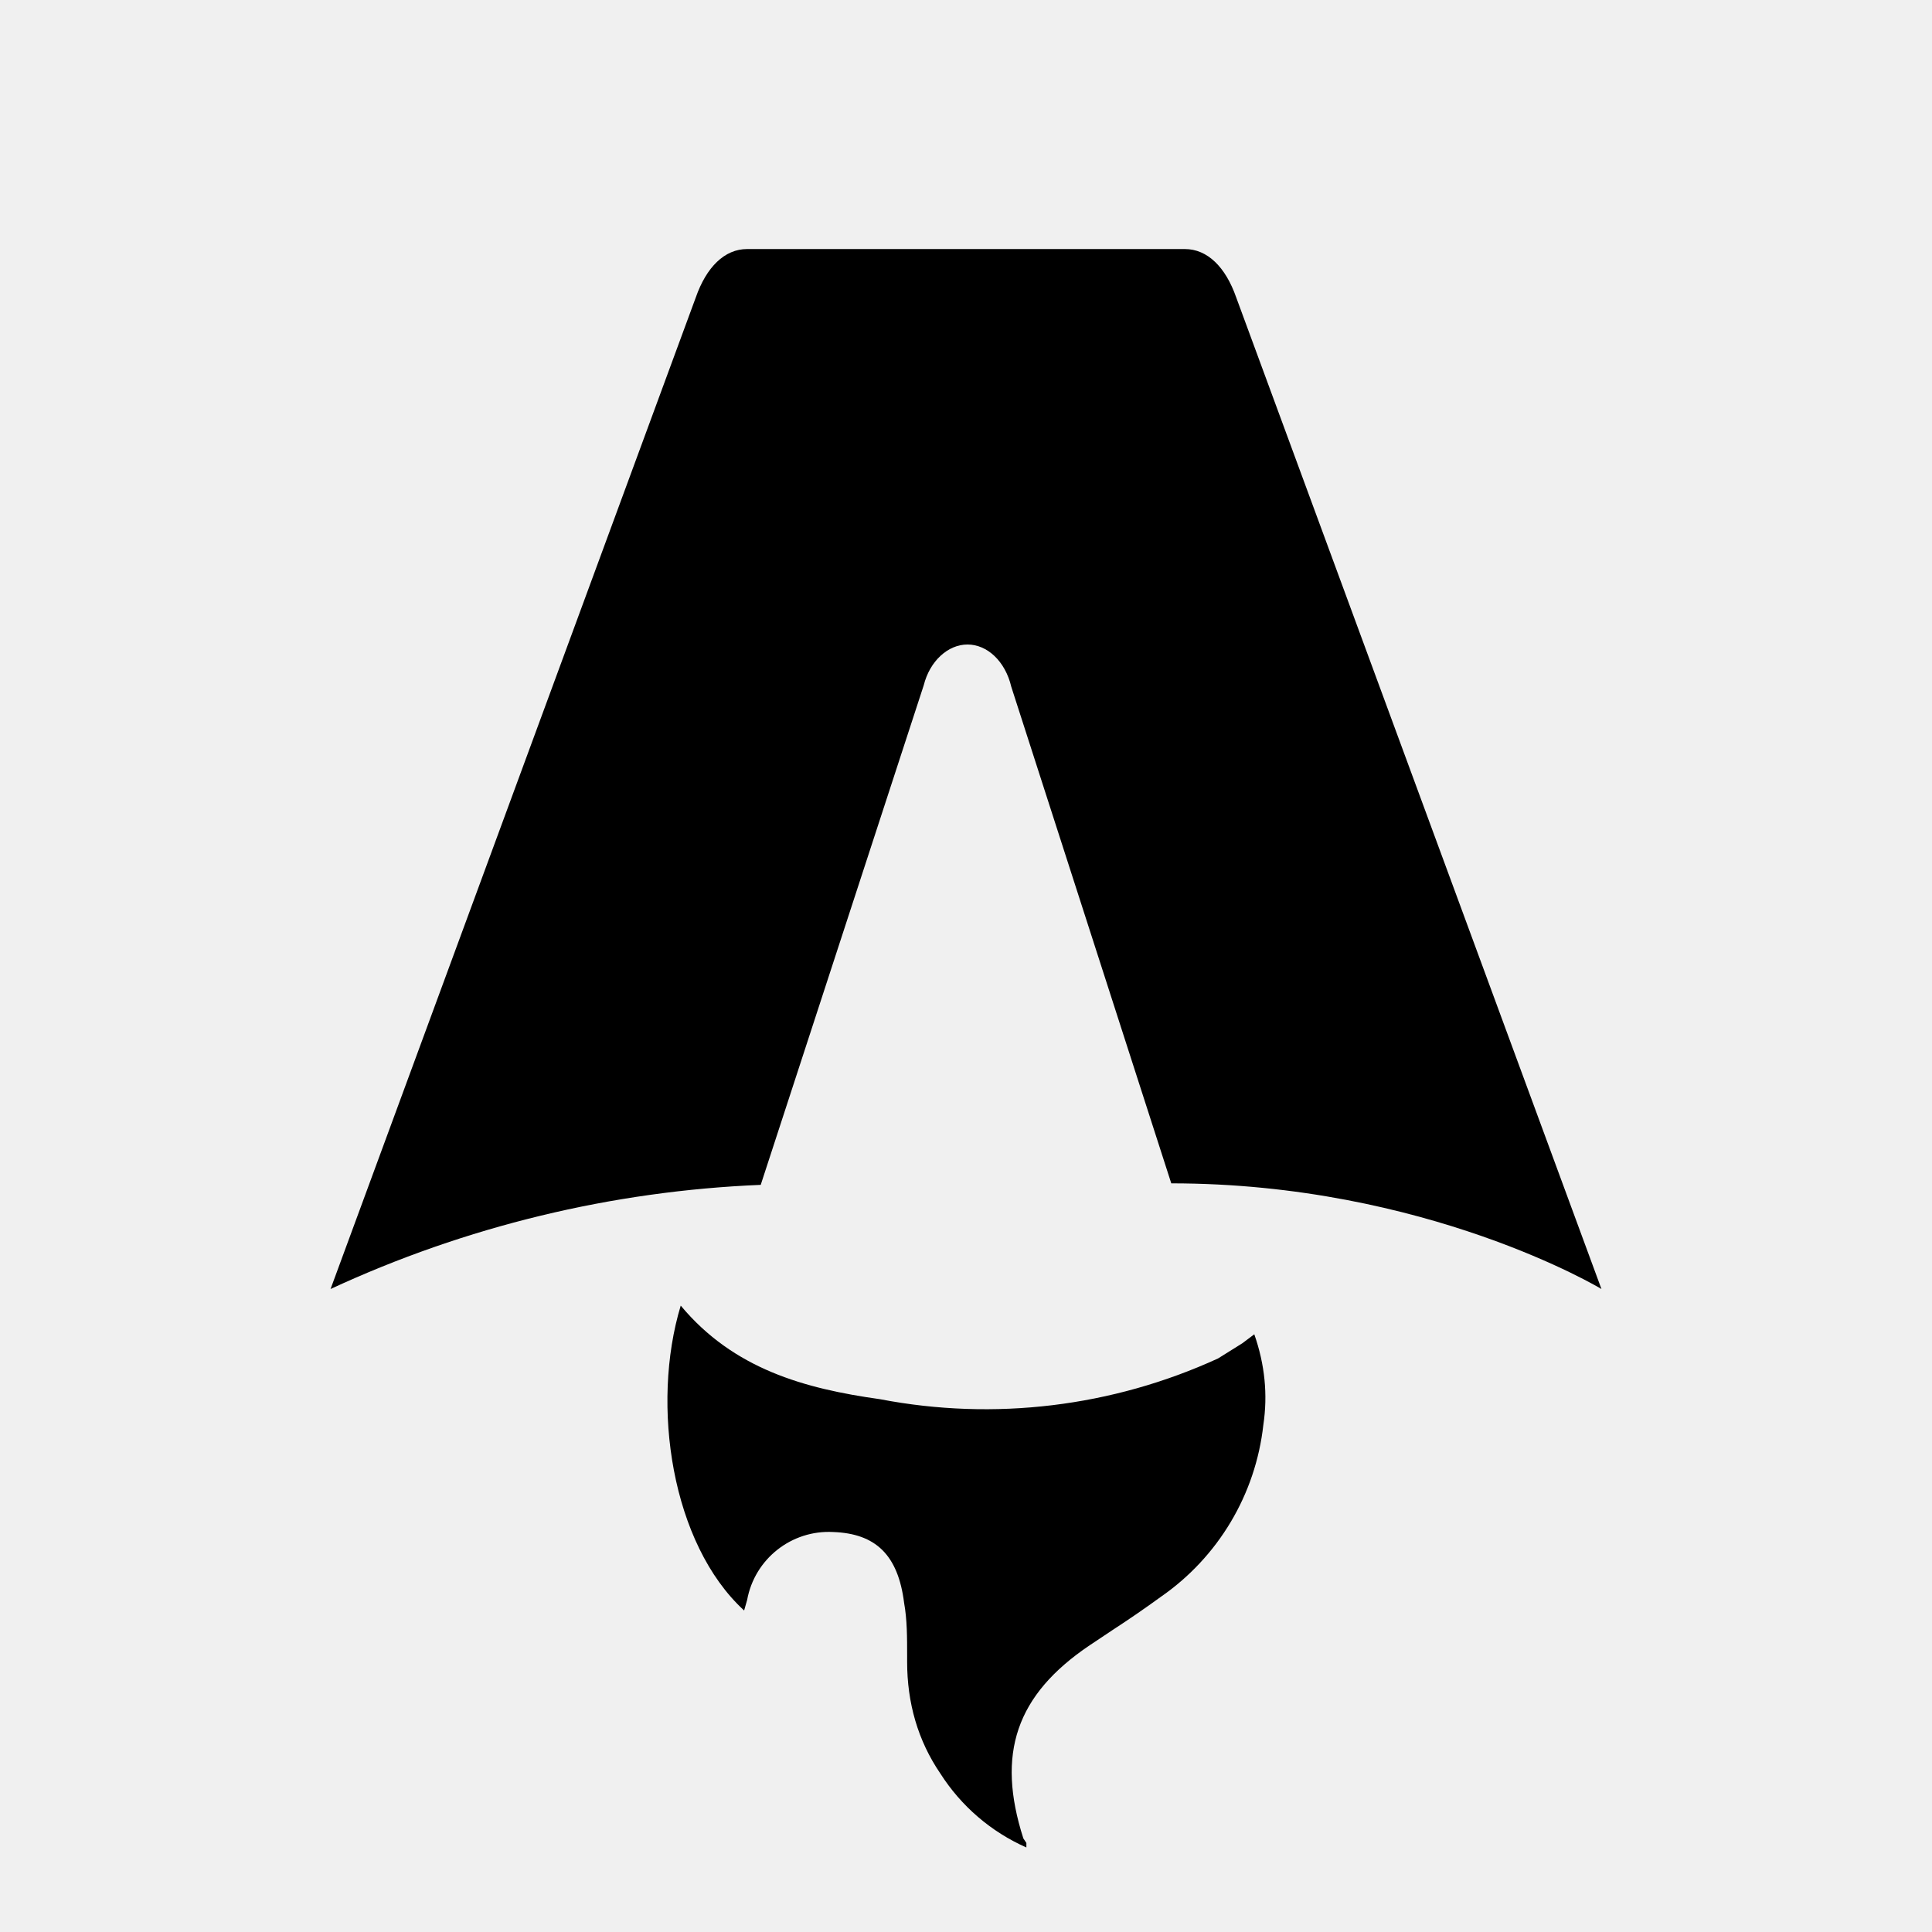
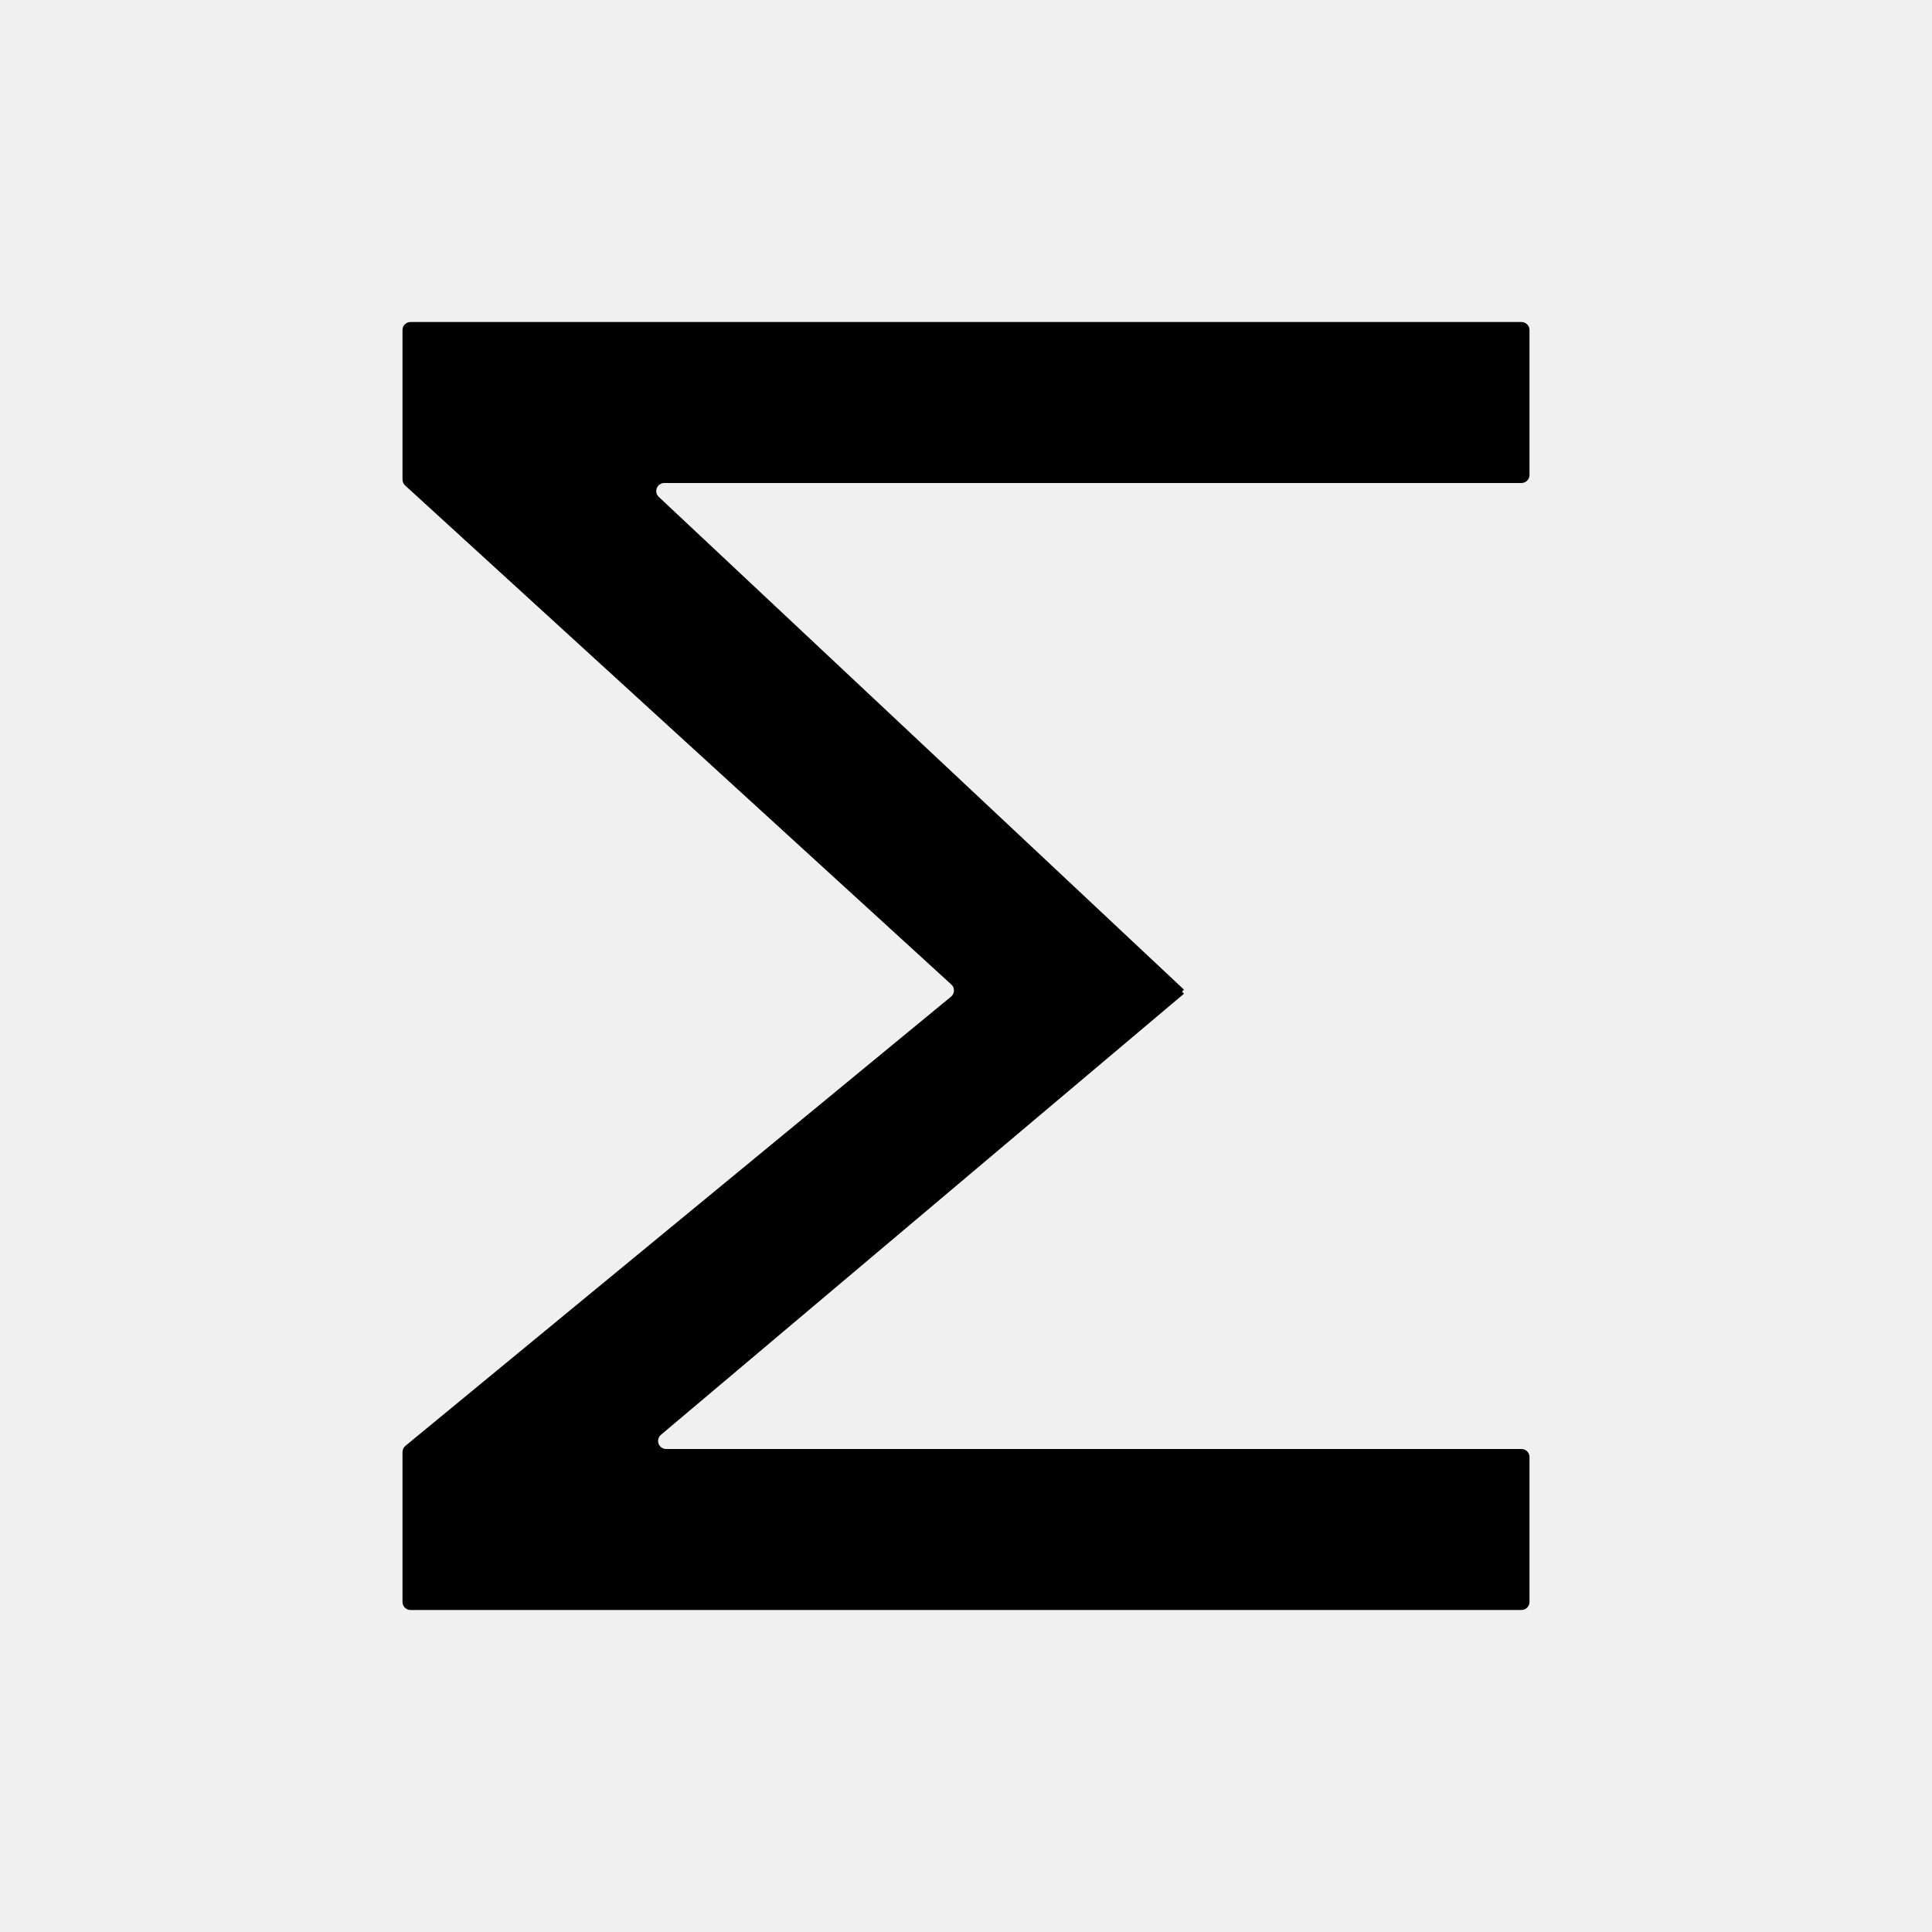
- <svg xmlns="http://www.w3.org/2000/svg" fill="none" viewBox="0 0 128 128">
-   <path d="M50.4 78.5a75.1 75.1 0 0 0-28.5 6.9l24.2-65.7c.7-2 1.9-3.2 3.4-3.2h29c1.5 0 2.7 1.2 3.4 3.2l24.2 65.7s-11.6-7-28.5-7L67 45.5c-.4-1.7-1.6-2.8-2.9-2.8-1.3 0-2.5 1.1-2.9 2.7L50.4 78.5Zm-1.1 28.2Zm-4.2-20.2c-2 6.6-.6 15.8 4.2 20.2a17.5 17.5 0 0 1 .2-.7 5.5 5.5 0 0 1 5.7-4.5c2.8.1 4.3 1.5 4.7 4.7.2 1.1.2 2.3.2 3.5v.4c0 2.7.7 5.2 2.2 7.4a13 13 0 0 0 5.7 4.9v-.3l-.2-.3c-1.8-5.6-.5-9.5 4.4-12.8l1.5-1a73 73 0 0 0 3.2-2.2 16 16 0 0 0 6.8-11.4c.3-2 .1-4-.6-6l-.8.6-1.6 1a37 37 0 0 1-22.4 2.7c-5-.7-9.7-2-13.2-6.2Z" />
-   <style>
-         path { fill: #000; }
-         @media (prefers-color-scheme: dark) {
-             path { fill: #FFF; }
-         }
-     </style>
+ <svg xmlns="http://www.w3.org/2000/svg" class="icon" width="64px" height="64.00px" viewBox="0 0 1024 1024" version="1.1">
+   <path d="M806.4 170.667H217.6a4.267 4.267 0 0 0-4.267 4.267v79.189c0 1.195 0.512 2.347 1.365 3.157l289.536 264.533a4.267 4.267 0 0 1-0.171 6.443l-289.195 238.08a4.267 4.267 0 0 0-1.536 3.285V849.067a4.267 4.267 0 0 0 4.267 4.267h588.8a4.267 4.267 0 0 0 4.267-4.267v-76.8a4.267 4.267 0 0 0-4.267-4.267H353.024a4.267 4.267 0 0 1-2.731-7.509l277.248-233.813-1.067-1.067 1.067-1.067-278.315-261.12A4.267 4.267 0 0 1 352.128 256H806.4a4.267 4.267 0 0 0 4.267-4.267V174.933a4.267 4.267 0 0 0-4.267-4.267z" />
</svg>
